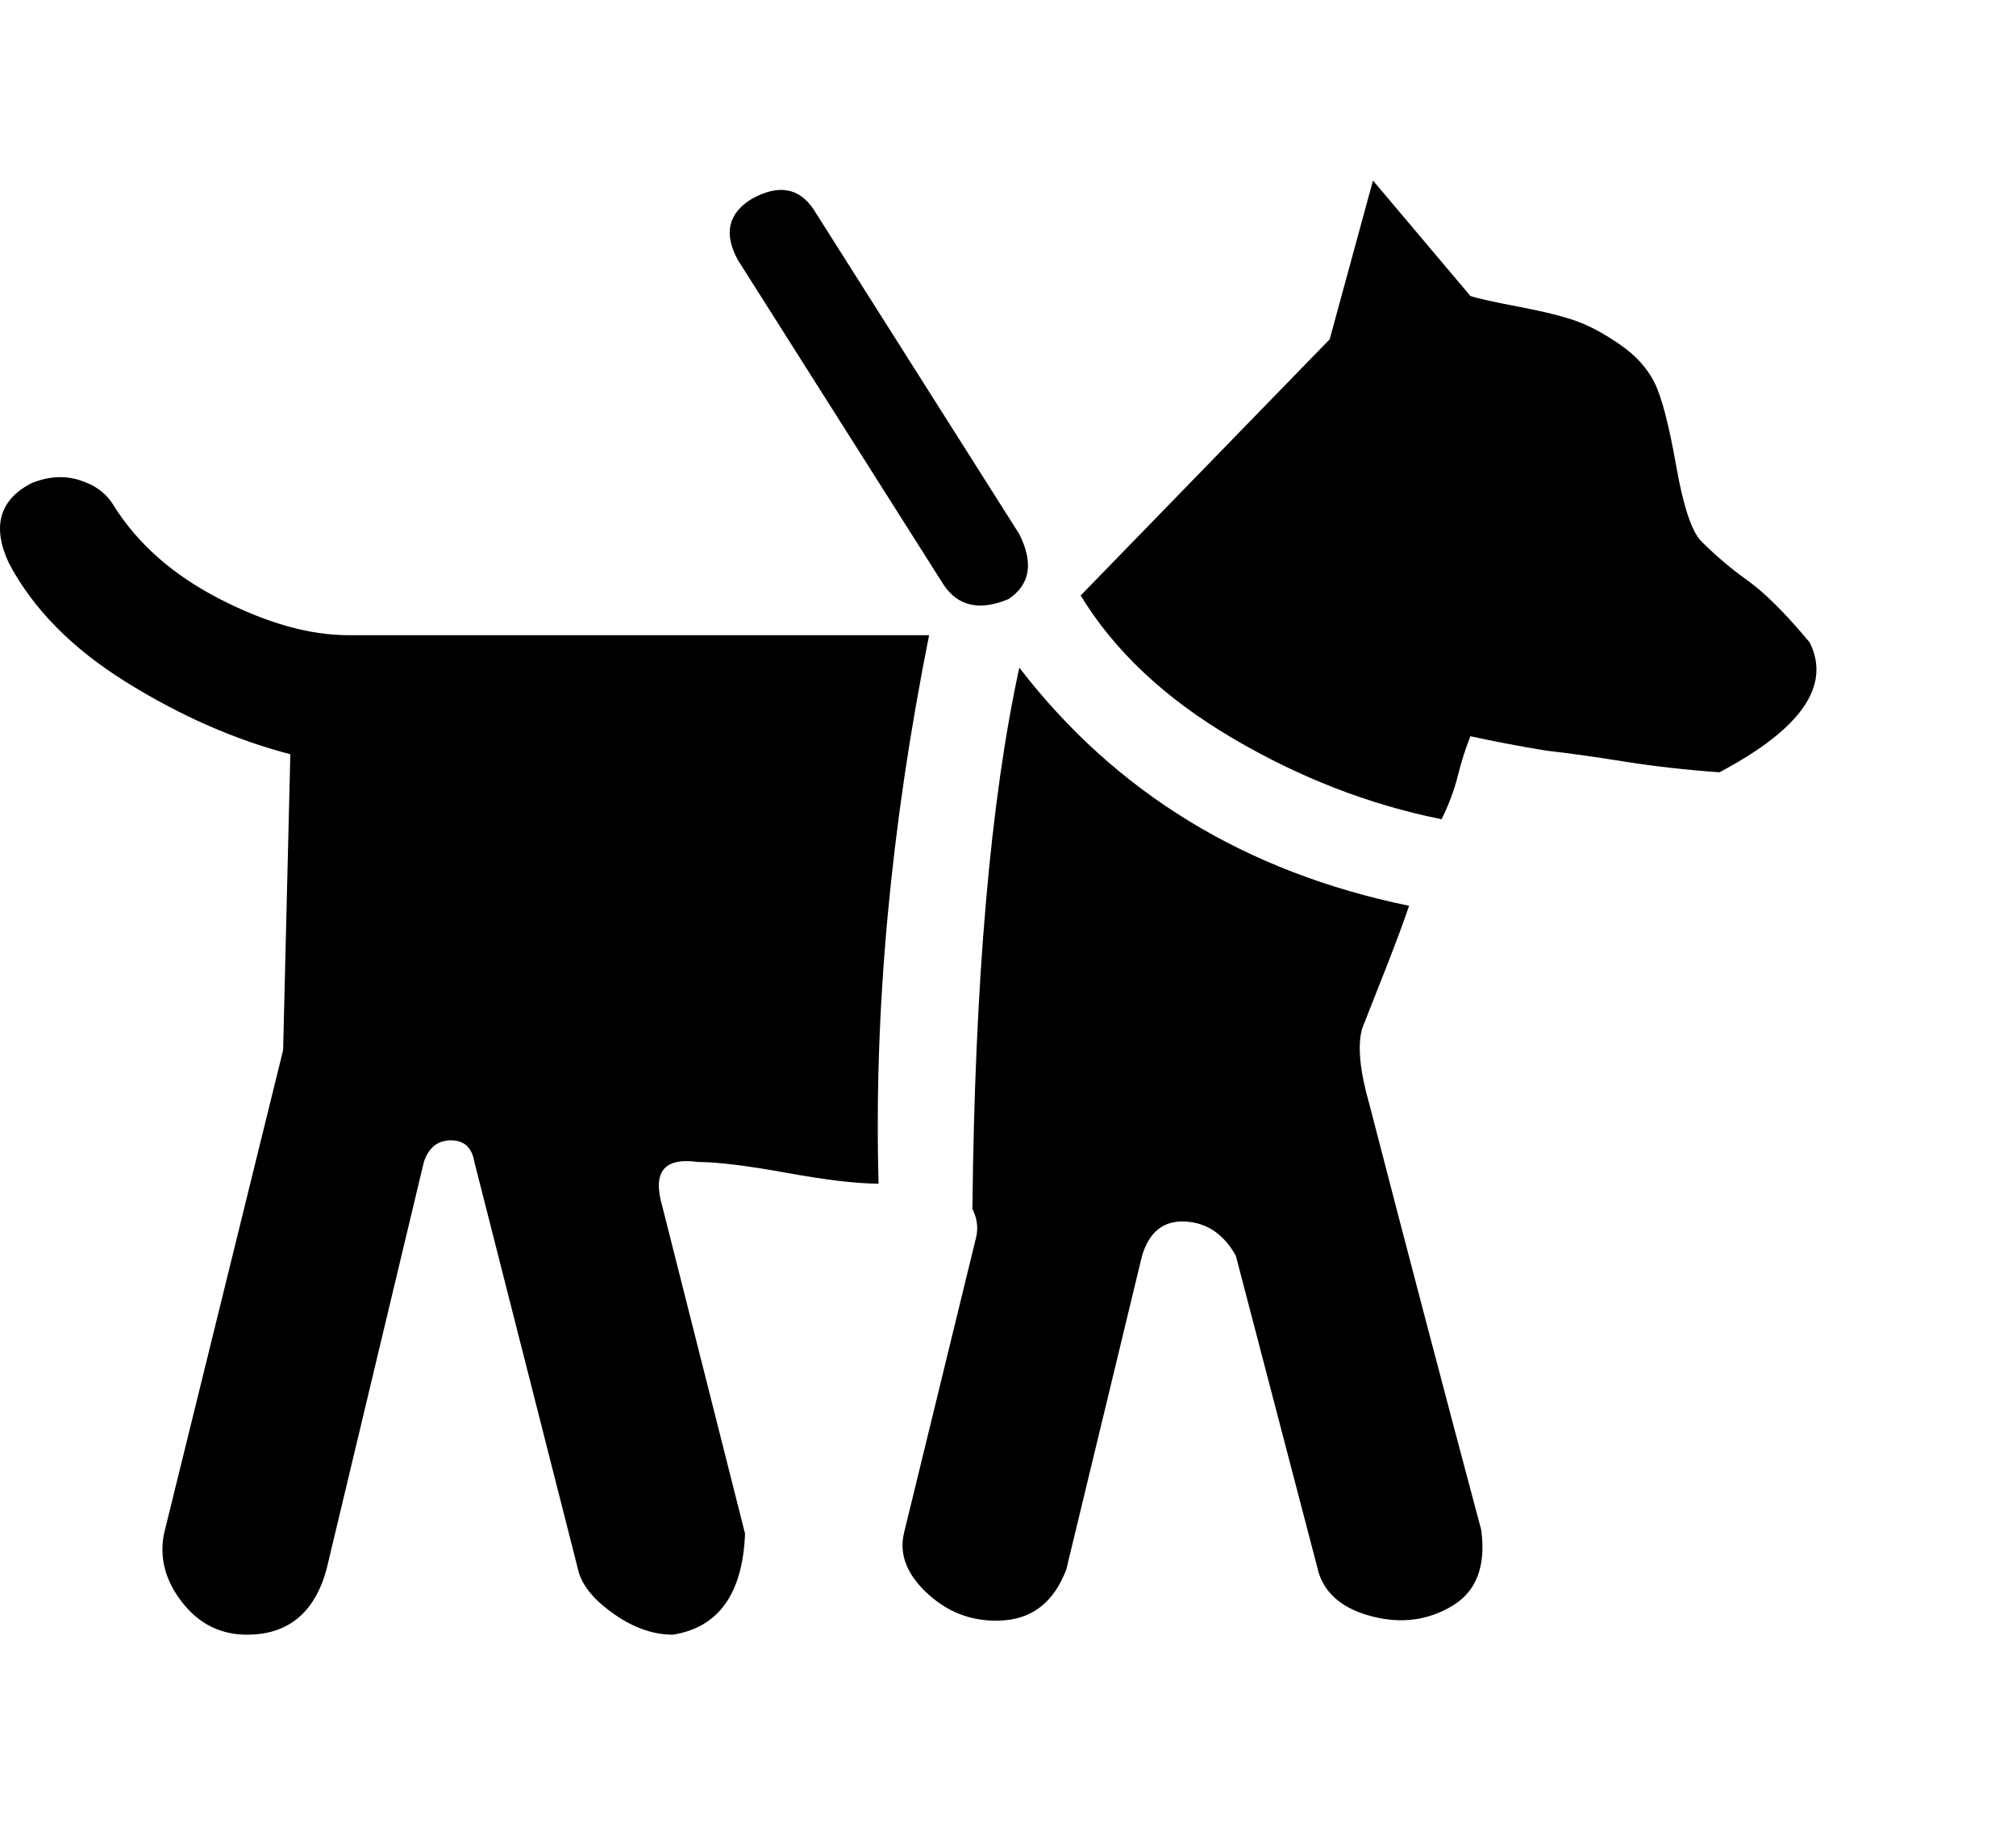
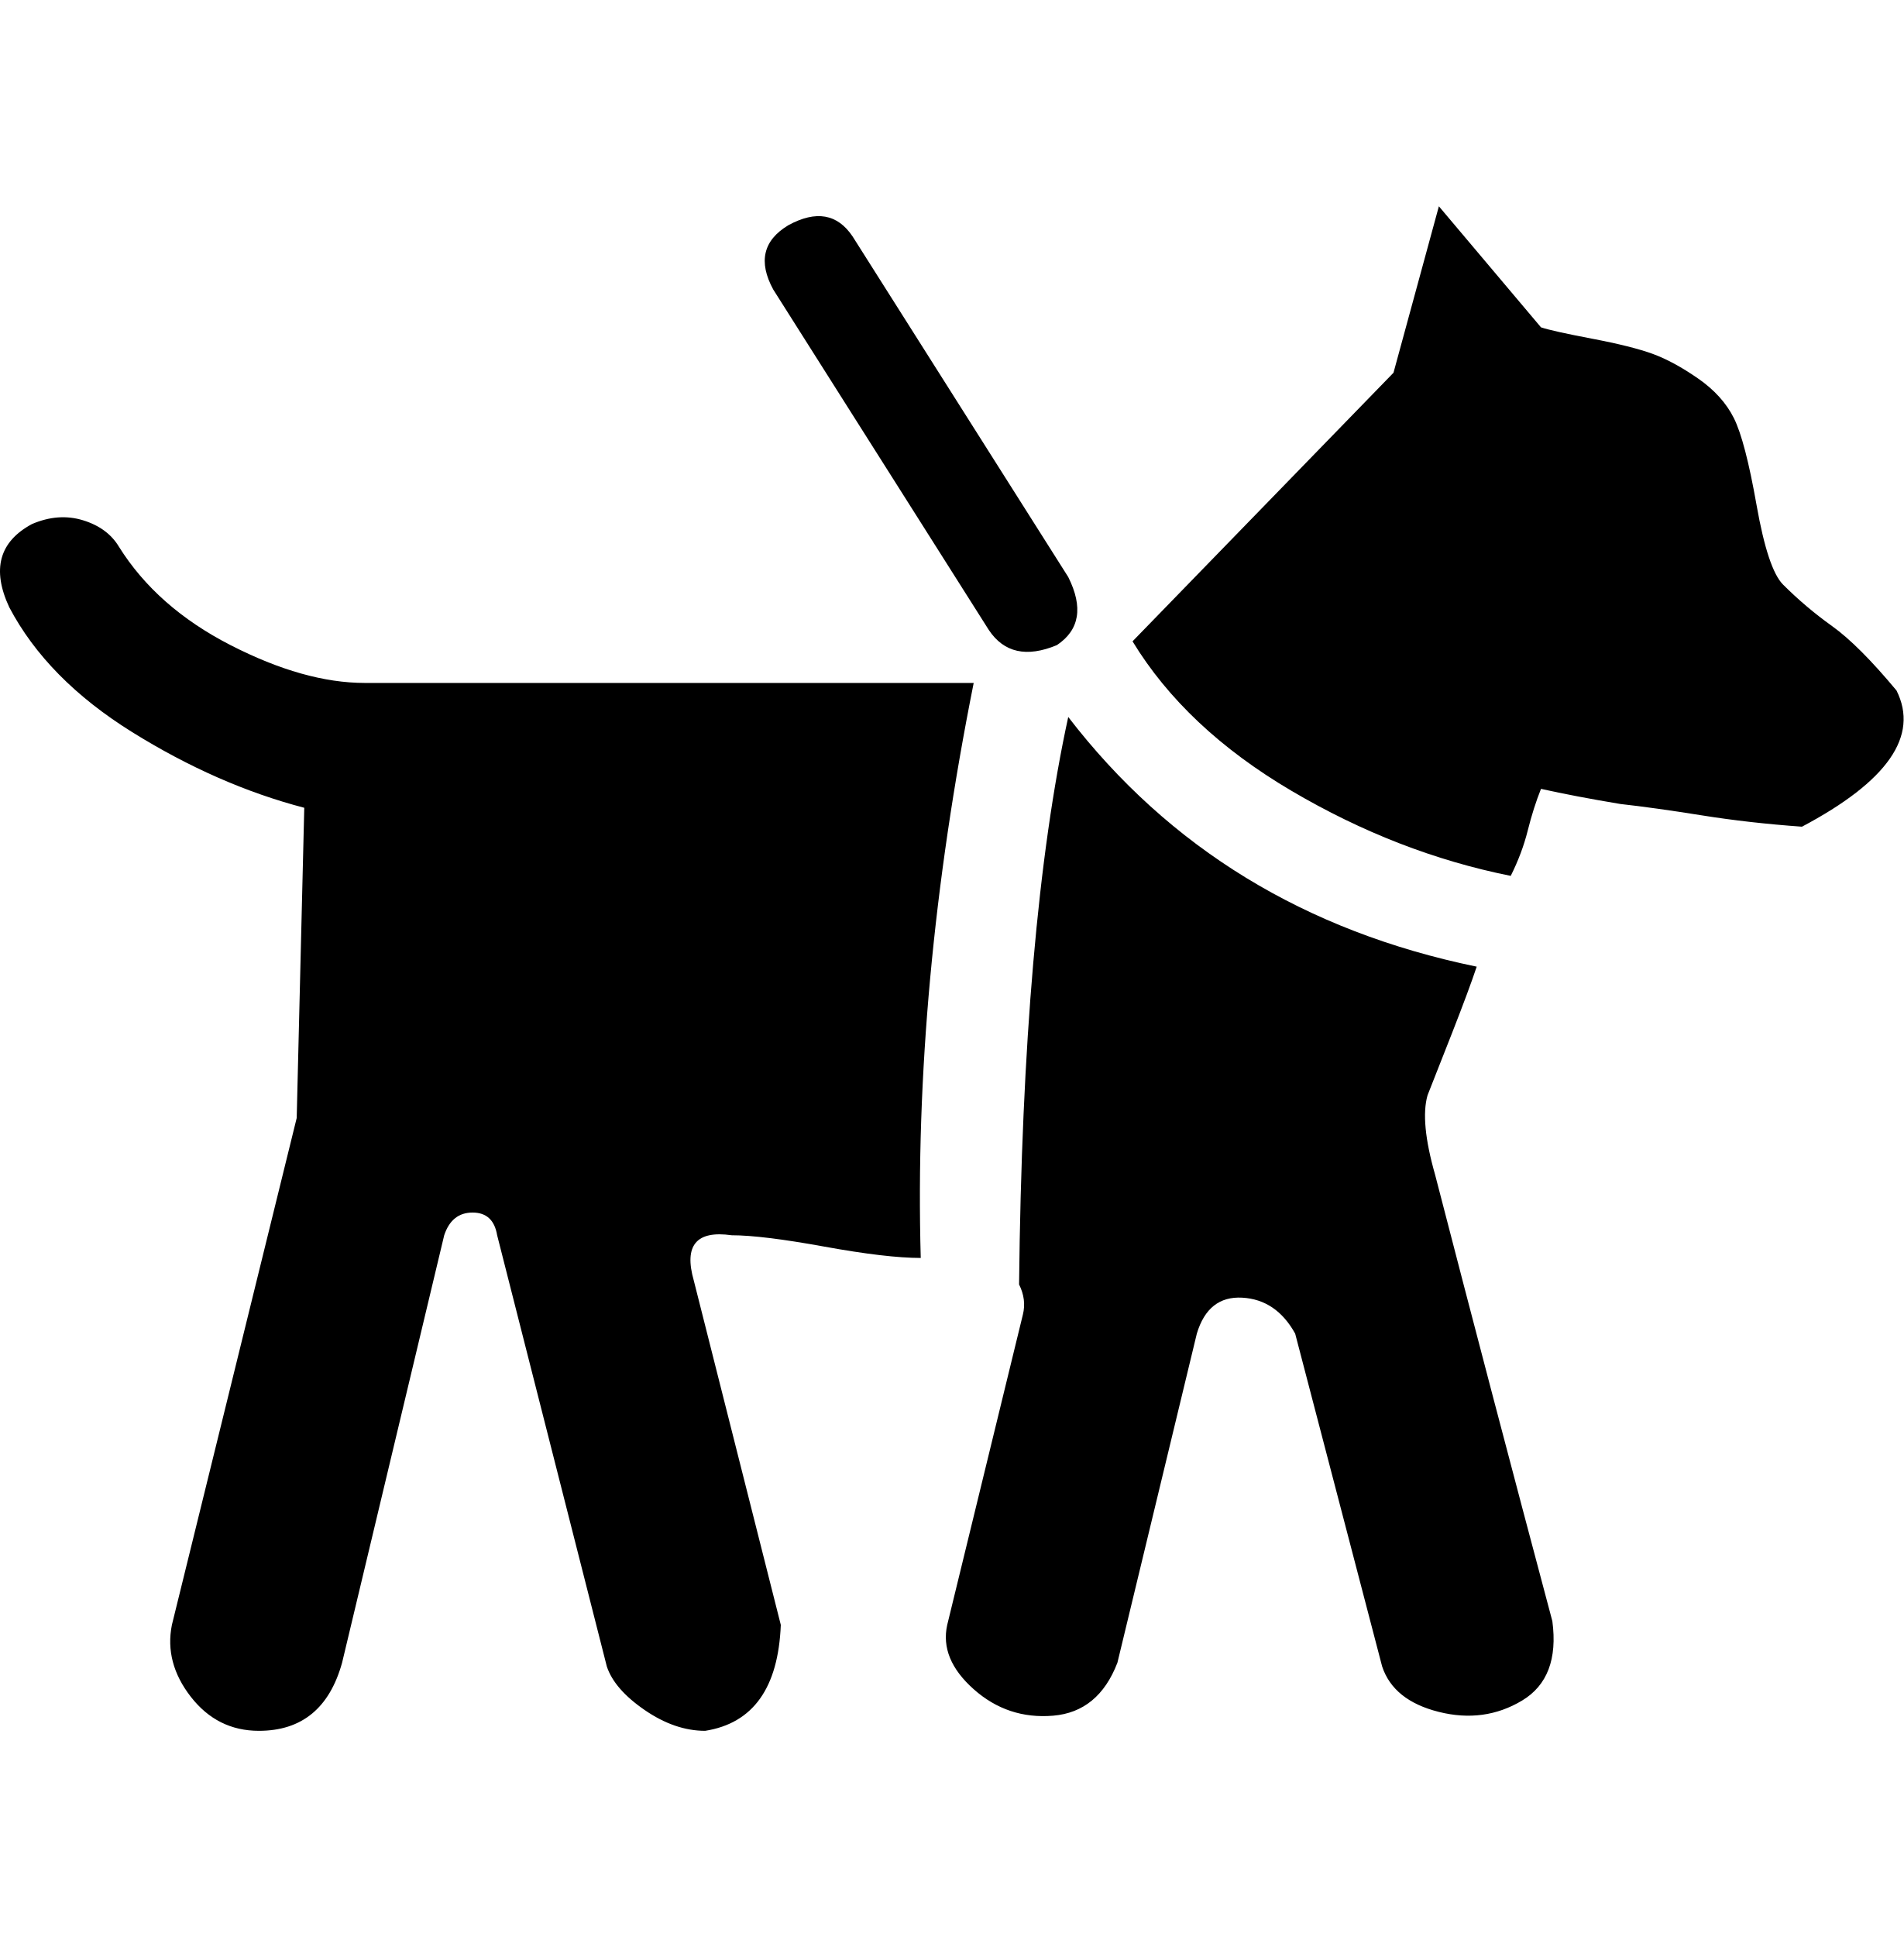
- <svg xmlns="http://www.w3.org/2000/svg" height="1000" width="1091">
-   <path d="M4.785 304.732q-13.671-29.295 11.718-42.966 13.671-5.859 26.366-1.953t18.553 13.671q19.53 31.248 57.614 50.778t69.332 19.53l314.433 0q-31.248 156.24-27.342 296.856-17.577 0-49.802-5.859t-47.849-5.859q-27.342-3.906-19.53 23.436l44.919 177.723q-1.953 48.825-39.06 54.684-15.624 0-31.248-10.742t-19.53-22.46l-56.637-222.642q-1.953-11.718-12.694-11.718t-14.648 11.718l-52.731 220.689q-9.765 35.154-42.966 35.154-21.483 0-35.154-17.577t-9.765-37.107l64.449-261.702 3.906-160.146q-44.919-11.718-88.862-39.06t-63.473-64.449zm394.506-164.052q-11.718-21.483 7.812-33.201 21.483-11.718 33.201 5.859l111.321 175.77q11.718 23.436-5.859 35.154-23.436 9.765-35.154-7.812zm89.838 689.409l39.06-160.146q1.953-7.812-1.953-15.624 1.953-185.535 25.389-292.95 78.12 101.556 210.924 128.898-3.906 11.718-12.694 34.178t-12.694 32.224q-3.906 13.671 3.906 41.013 29.295 113.274 60.543 230.454 3.906 29.295-15.624 41.013t-42.966 5.859-29.295-23.436l-44.919-171.864q-9.765-17.577-27.342-18.553t-23.436 18.553l-41.013 169.911q-9.765 25.389-33.201 27.342t-41.013-13.671-13.671-33.201zm95.697-507.78l134.757-138.663 23.436-85.932 52.731 62.496q5.859 1.953 26.366 5.859t31.248 7.812 23.436 12.694 18.553 20.506 11.718 44.919 13.671 41.013q11.718 11.718 25.389 21.483t33.201 33.201q17.577 35.154-48.825 70.308-27.342-1.953-51.755-5.859t-41.989-5.859q-23.436-3.906-41.013-7.812-3.906 9.765-6.836 21.483t-8.789 23.436q-58.59-11.718-113.274-43.943t-82.026-77.144z" />
+ <svg xmlns="http://www.w3.org/2000/svg" height="1000" width="983">
+   <path d="M4.785 313.518q-13.671 -29.295 11.718 -42.966 13.671 -5.859 26.366 -1.953t18.553 13.671q19.53 31.248 57.614 50.778t69.332 19.53l314.433 0q-31.248 156.24 -27.342 296.856 -17.577 0 -49.802 -5.859t-47.849 -5.859q-27.342 -3.906 -19.53 23.436l44.919 177.723q-1.953 48.825 -39.06 54.684 -15.624 0 -31.248 -10.742t-19.53 -22.46l-56.637 -222.642q-1.953 -11.718 -12.694 -11.718t-14.648 11.718l-52.731 220.689q-9.765 35.154 -42.966 35.154 -21.483 0 -35.154 -17.577t-9.765 -37.107l64.449 -261.702 3.906 -160.146q-44.919 -11.718 -88.862 -39.06t-63.473 -64.449zm394.506 -164.052q-11.718 -21.483 7.812 -33.201 21.483 -11.718 33.201 5.859l111.321 175.77q11.718 23.436 -5.859 35.154 -23.436 9.765 -35.154 -7.812zm89.838 689.409l39.06 -160.146q1.953 -7.812 -1.953 -15.624 1.953 -185.535 25.389 -292.95 78.12 101.556 210.924 128.898 -3.906 11.718 -12.694 34.178t-12.694 32.224q-3.906 13.671 3.906 41.013 29.295 113.274 60.543 230.454 3.906 29.295 -15.624 41.013t-42.966 5.859 -29.295 -23.436l-44.919 -171.864q-9.765 -17.577 -27.342 -18.553t-23.436 18.553l-41.013 169.911q-9.765 25.389 -33.201 27.342t-41.013 -13.671 -13.671 -33.201zm95.697 -507.78l134.757 -138.663 23.436 -85.932 52.731 62.496q5.859 1.953 26.366 5.859t31.248 7.812 23.436 12.694 18.553 20.506 11.718 44.919 13.671 41.013q11.718 11.718 25.389 21.483t33.201 33.201q17.577 35.154 -48.825 70.308 -27.342 -1.953 -51.755 -5.859t-41.989 -5.859q-23.436 -3.906 -41.013 -7.812 -3.906 9.765 -6.836 21.483t-8.789 23.436q-58.59 -11.718 -113.274 -43.943t-82.026 -77.144z" />
</svg>
